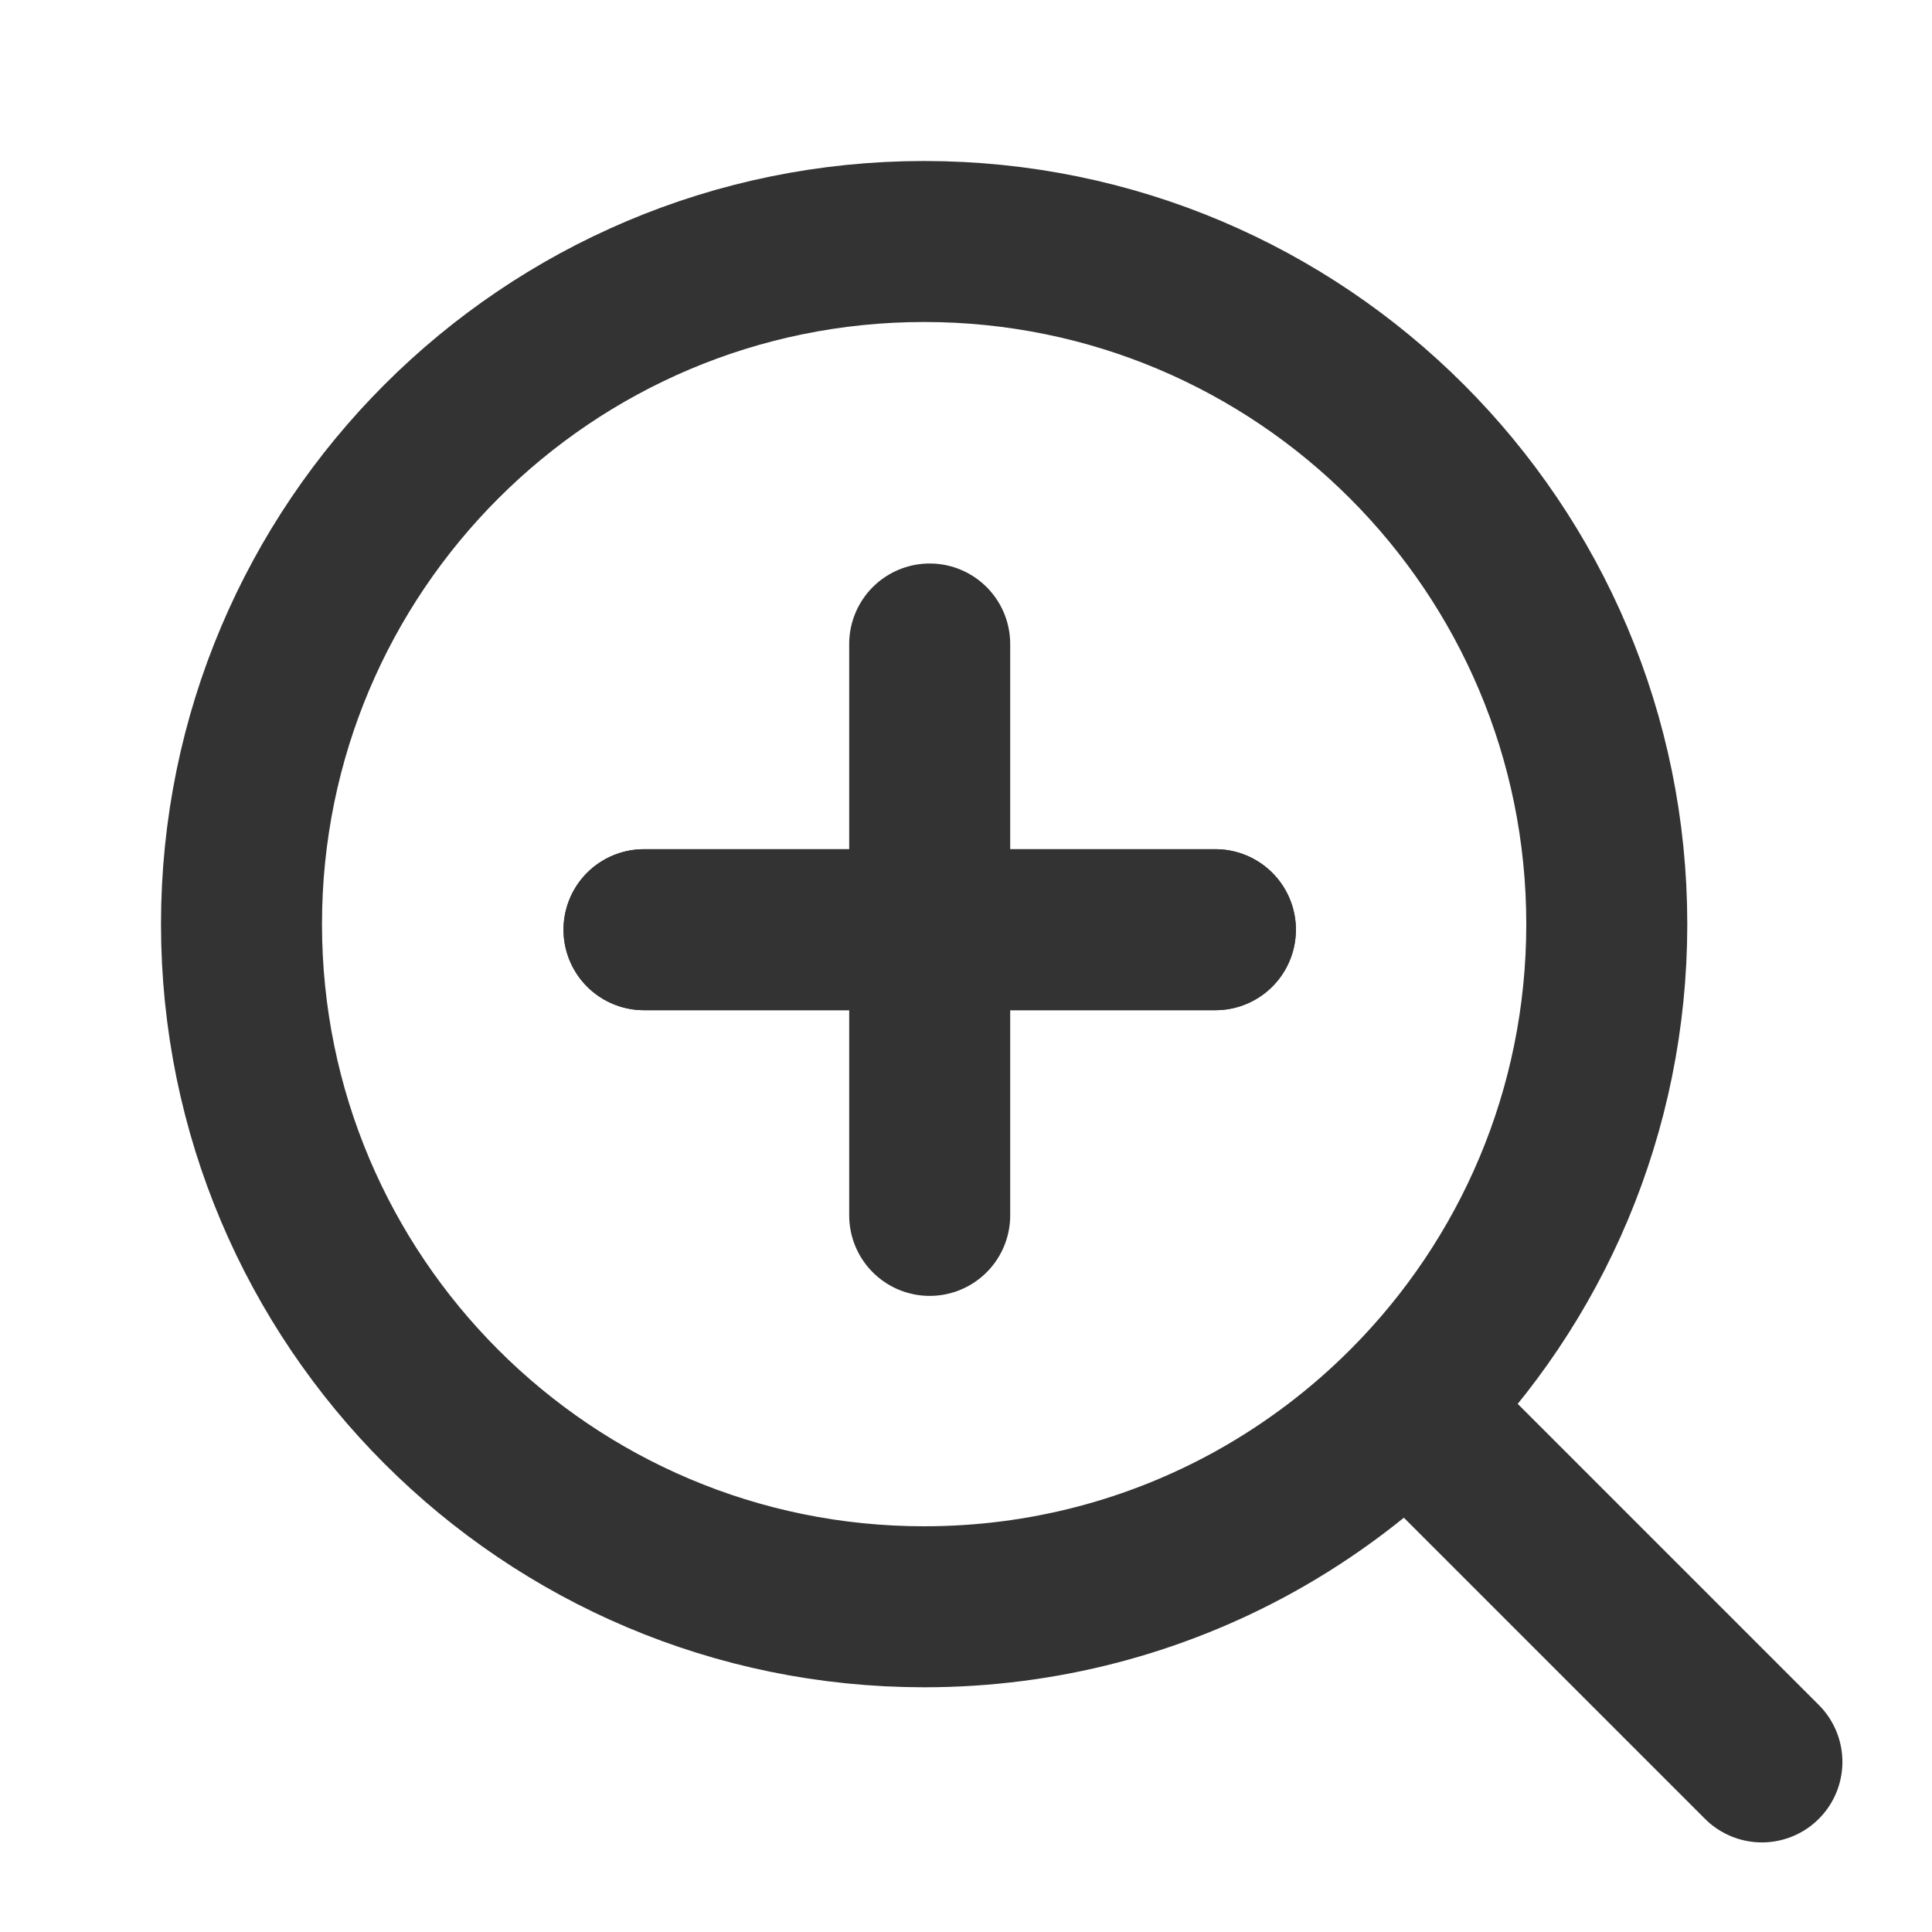
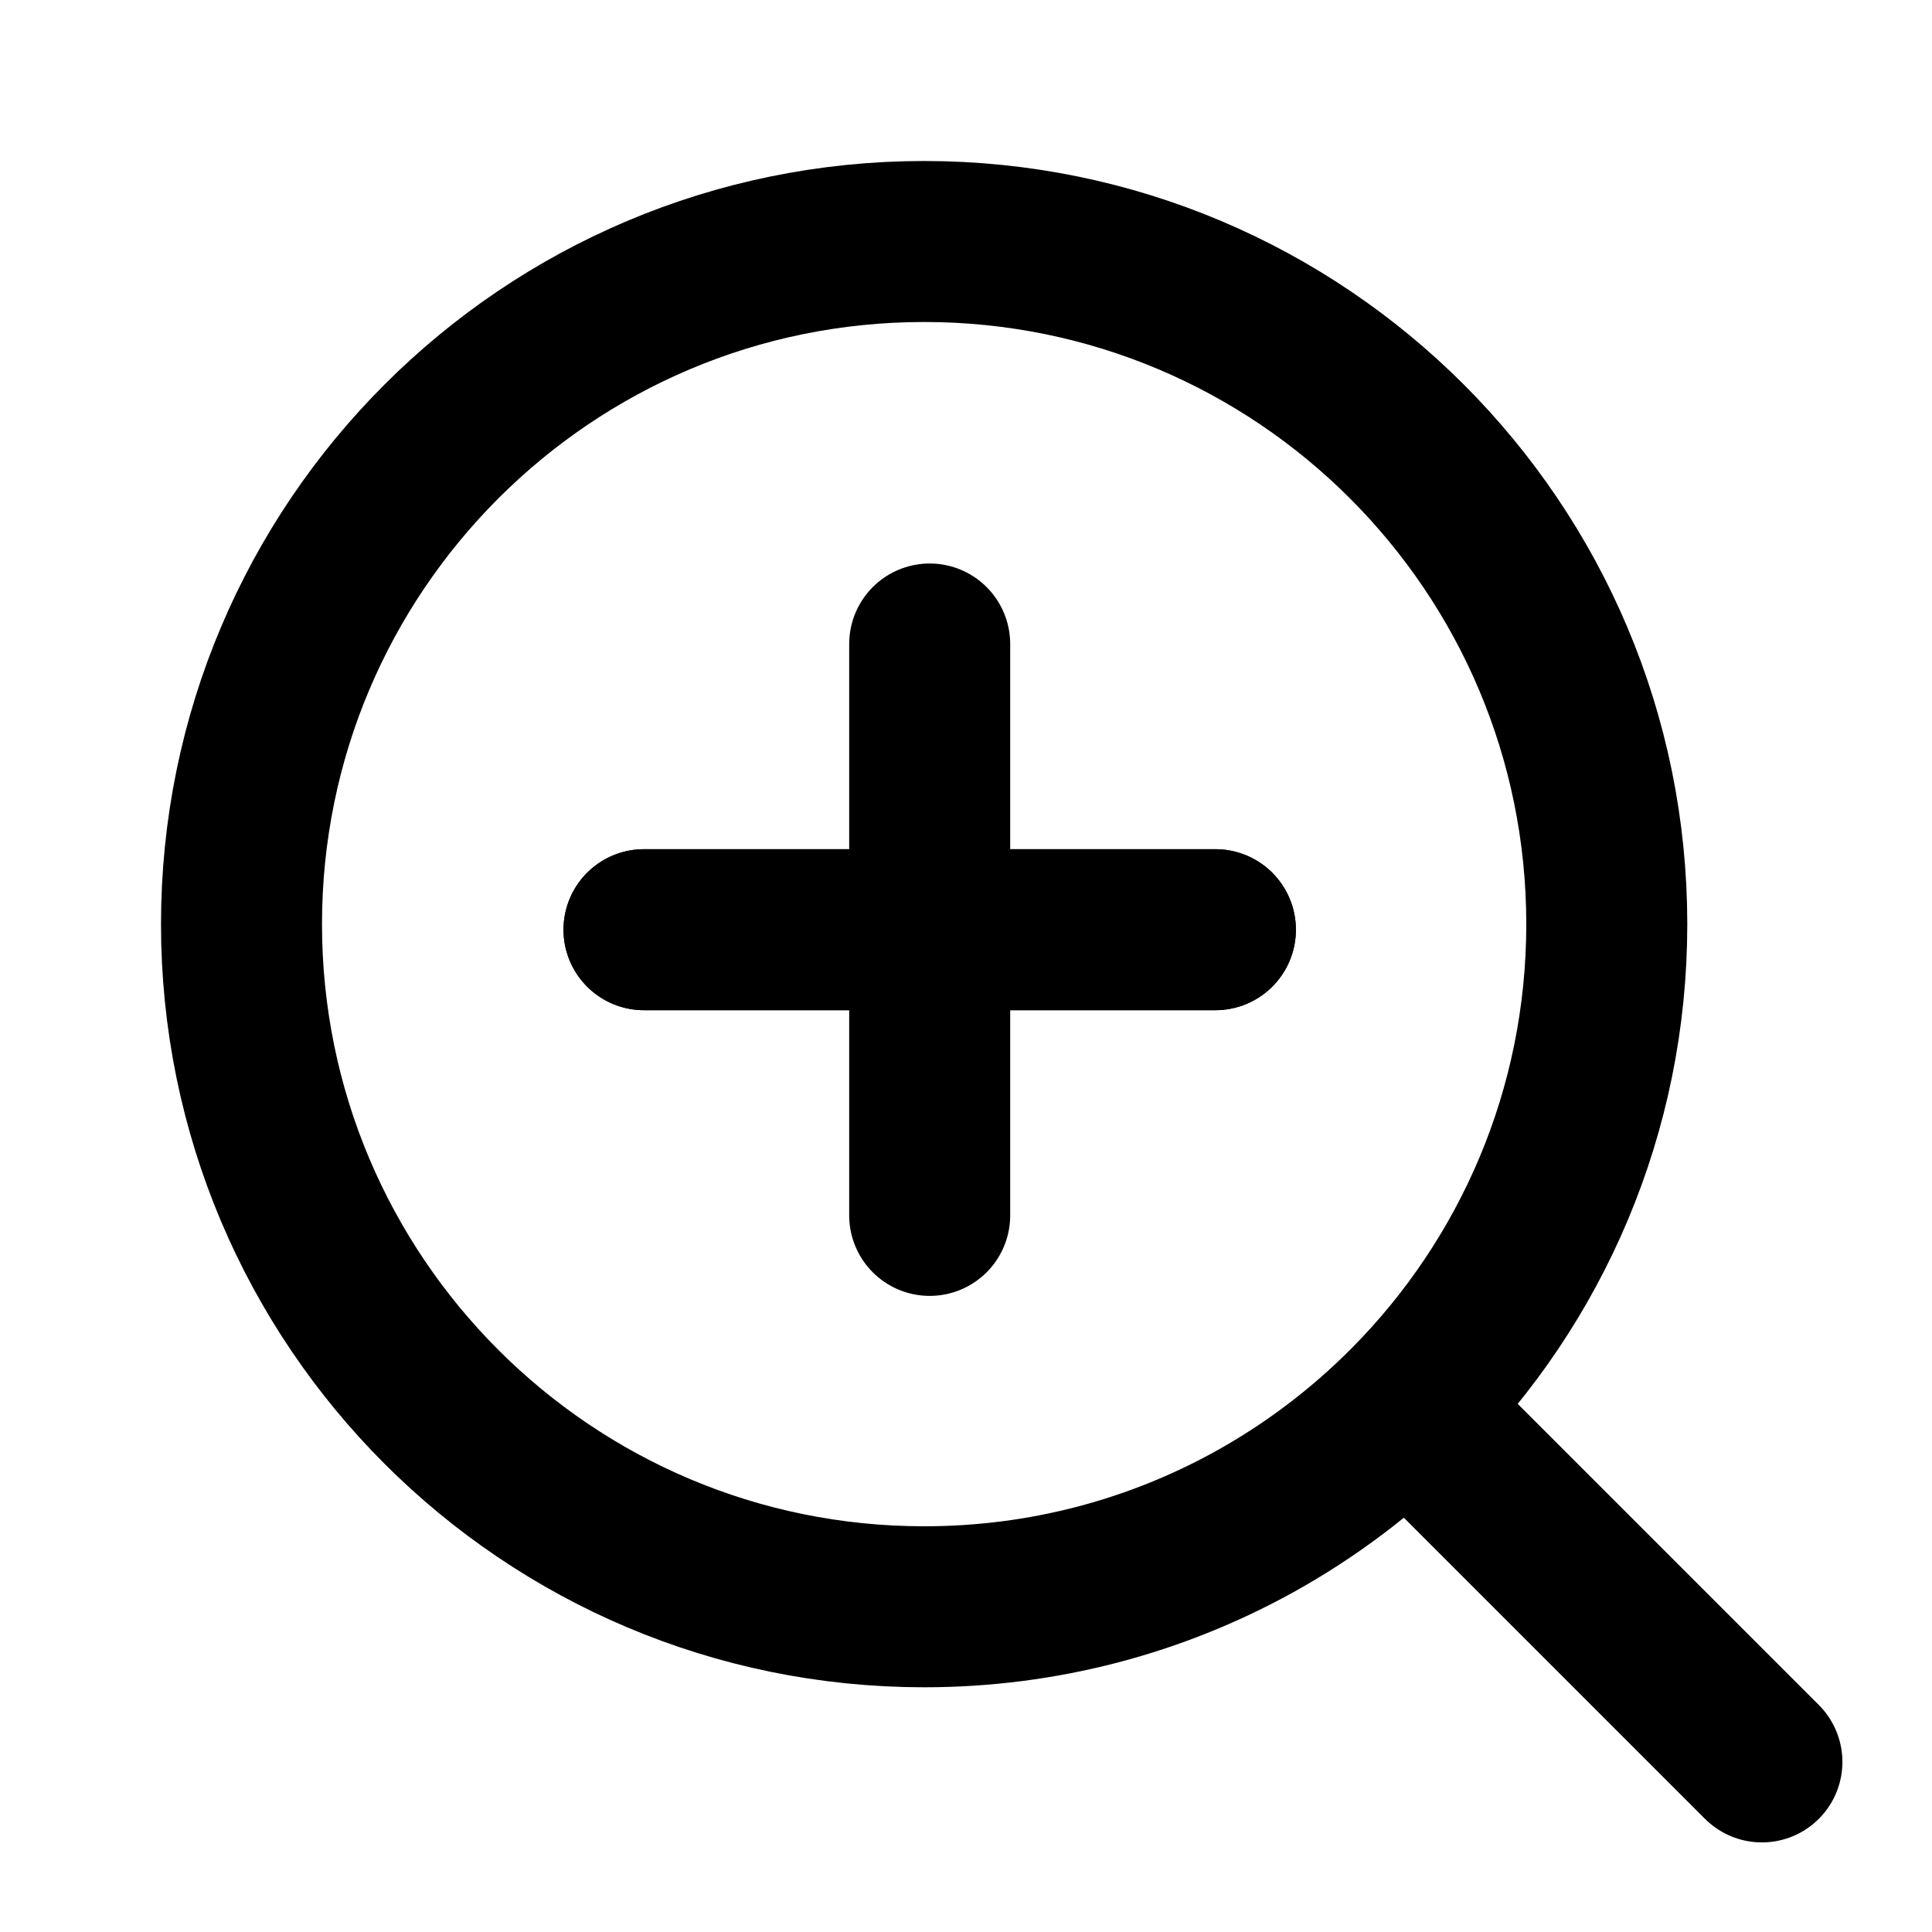
<svg xmlns="http://www.w3.org/2000/svg" width="24" height="24" viewBox="0 0 24 24" fill="none" stroke="currentColor" stroke-width="2" stroke-linecap="round" stroke-linejoin="round" class="hicon hicon-zoom-in">
-   <path d="M19.96 11.48C19.96 13.809 19.023 15.918 17.502 17.451C16.933 18.025 16.283 18.517 15.572 18.91C14.359 19.579 12.966 19.96 11.48 19.96C6.797 19.96 3 16.164 3 11.48C3 6.797 6.797 3 11.48 3C16.164 3 19.96 6.797 19.96 11.48Z" stroke="#333333" stroke-width="2" />
-   <path d="M18.155 18.155L21.887 21.887" stroke="#333333" stroke-width="2" stroke-linecap="round" />
-   <path d="M8 11.549H15.098" stroke="#333333" stroke-width="2" stroke-linecap="round" />
-   <path d="M8 11.549H15.098" stroke="#333333" stroke-width="2" stroke-linecap="round" />
-   <path d="M11.549 15.098L11.549 8" stroke="#333333" stroke-width="2" stroke-linecap="round" />
+   <path d="M19.96 11.48C19.96 13.809 19.023 15.918 17.502 17.451C16.933 18.025 16.283 18.517 15.572 18.91C14.359 19.579 12.966 19.96 11.48 19.96C6.797 19.96 3 16.164 3 11.48C3 6.797 6.797 3 11.48 3C16.164 3 19.96 6.797 19.96 11.48Z" stroke="currentColor" stroke-width="2" />
+   <path d="M18.155 18.155L21.887 21.887" stroke="currentColor" stroke-width="2" stroke-linecap="round" />
+   <path d="M8 11.549H15.098" stroke="currentColor" stroke-width="2" stroke-linecap="round" />
+   <path d="M8 11.549H15.098" stroke="currentColor" stroke-width="2" stroke-linecap="round" />
+   <path d="M11.549 15.098L11.549 8" stroke="currentColor" stroke-width="2" stroke-linecap="round" />
</svg>
